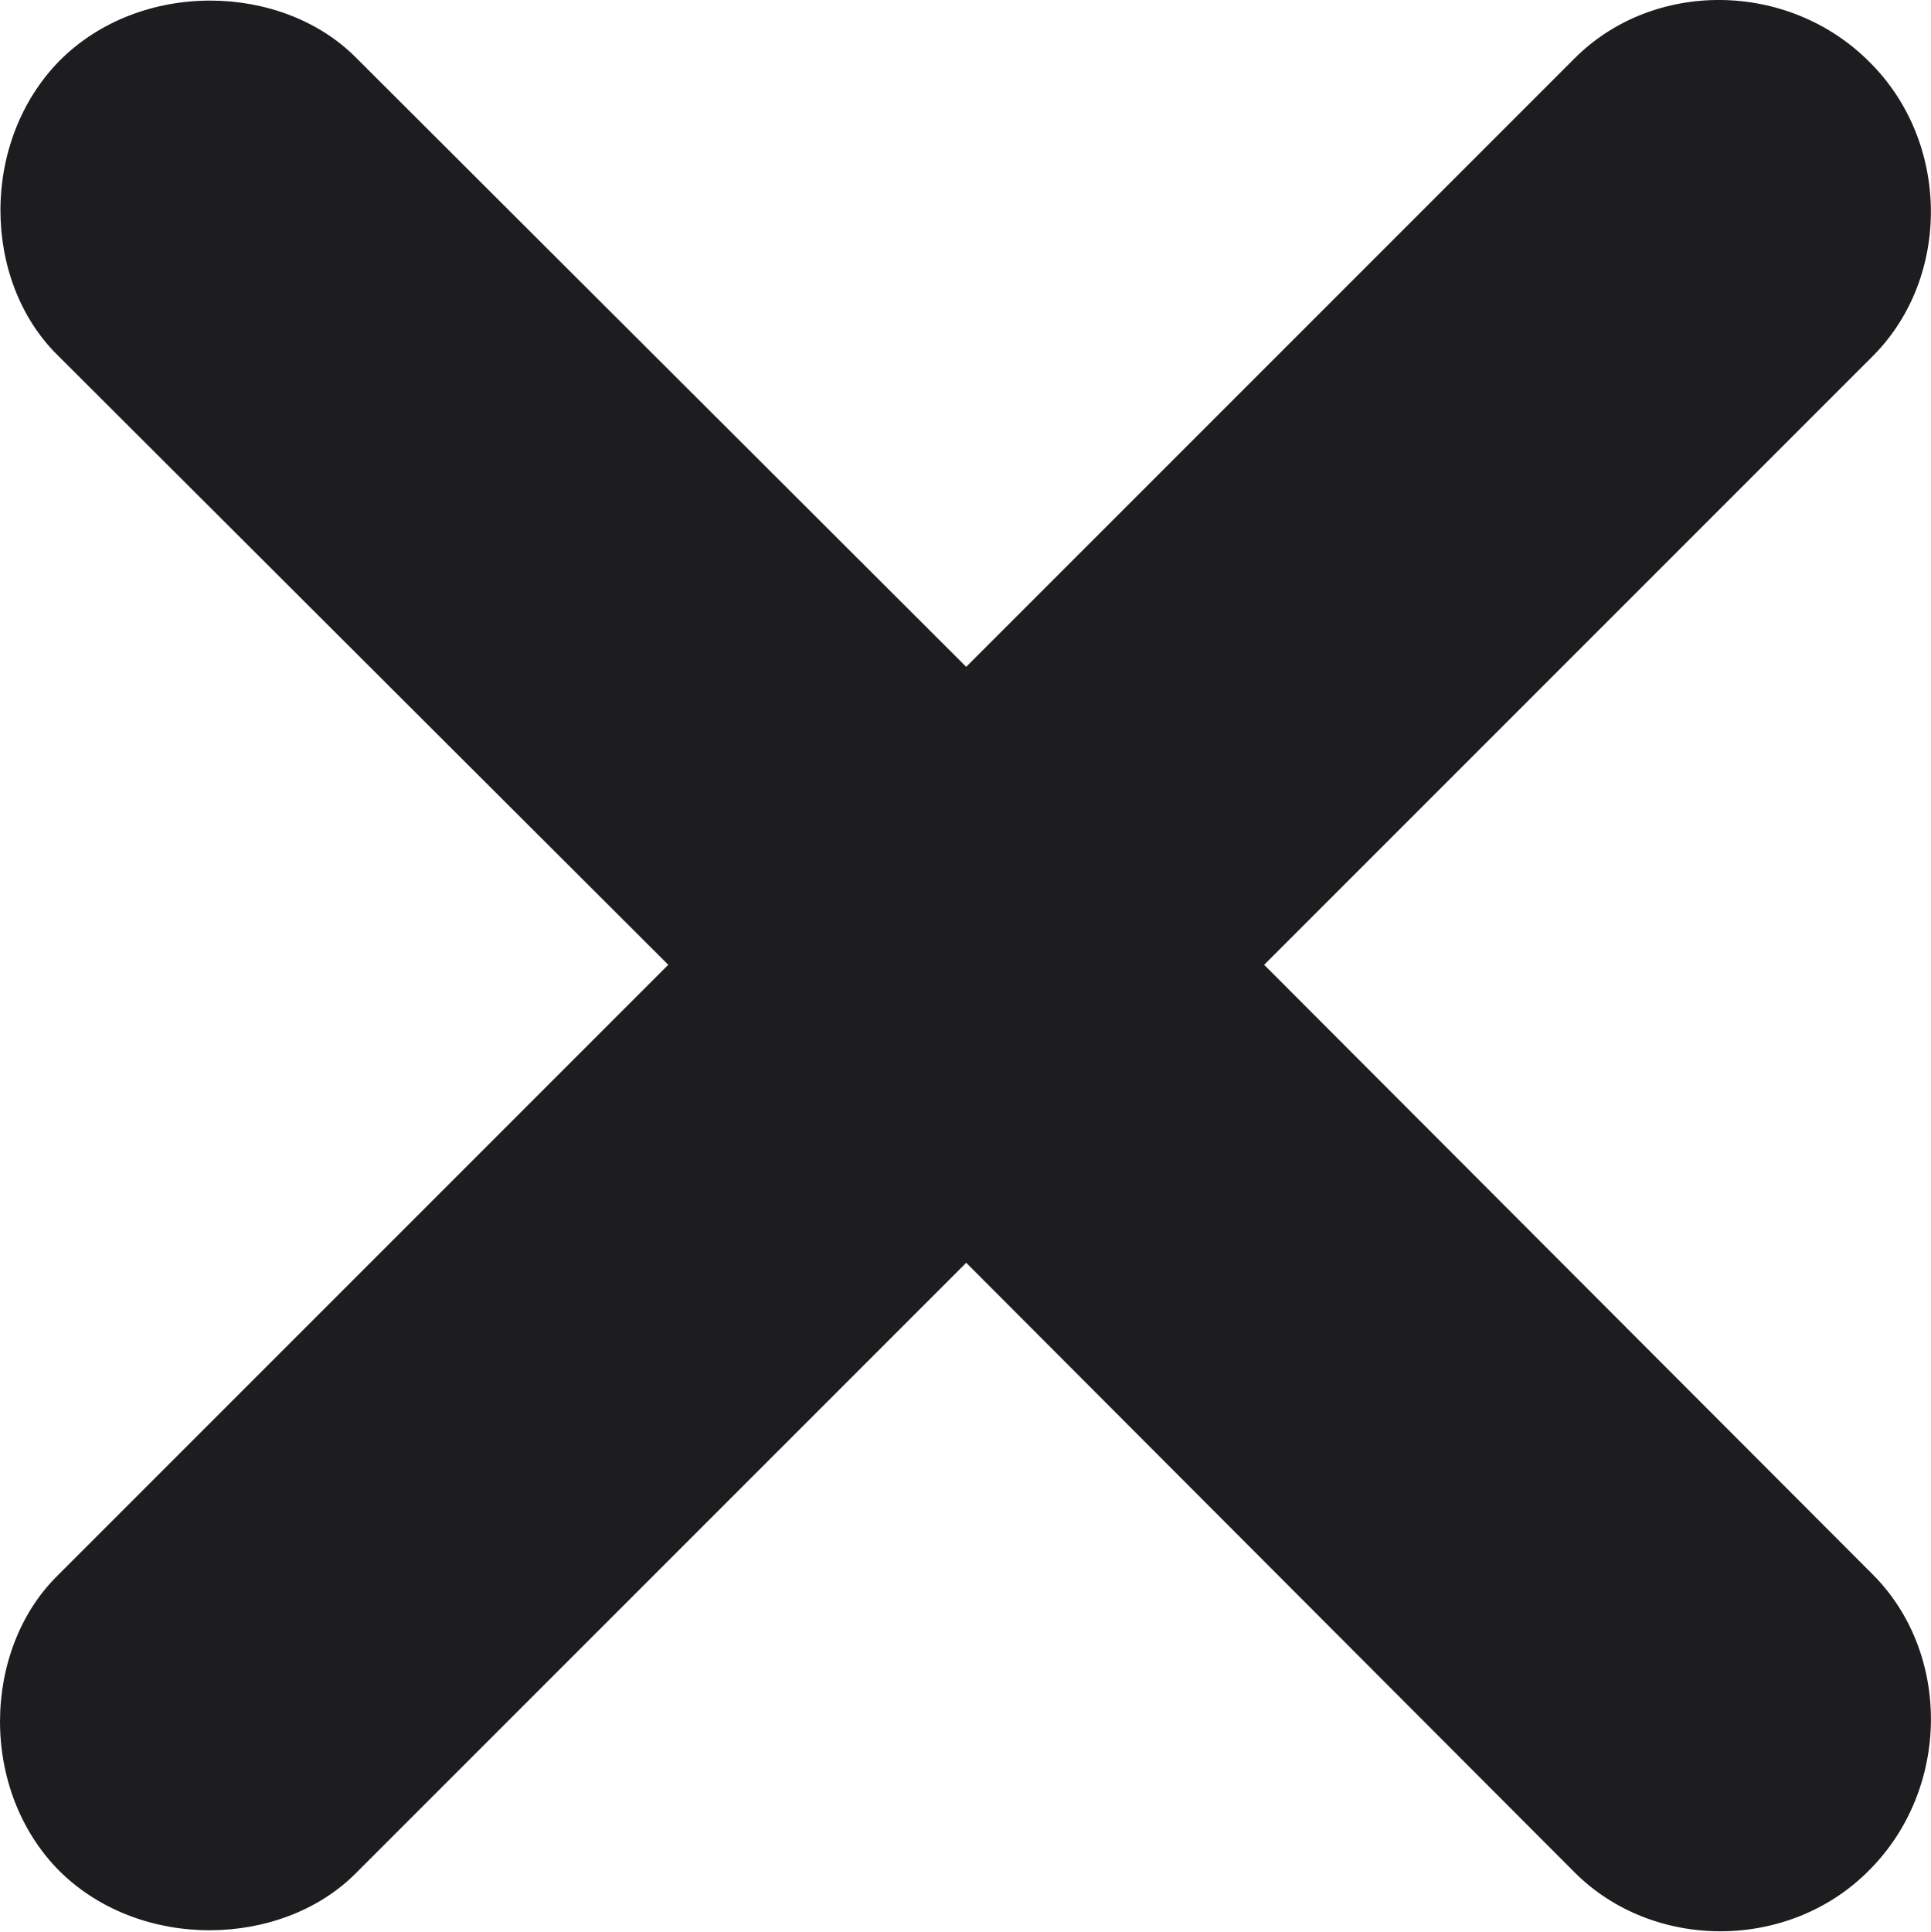
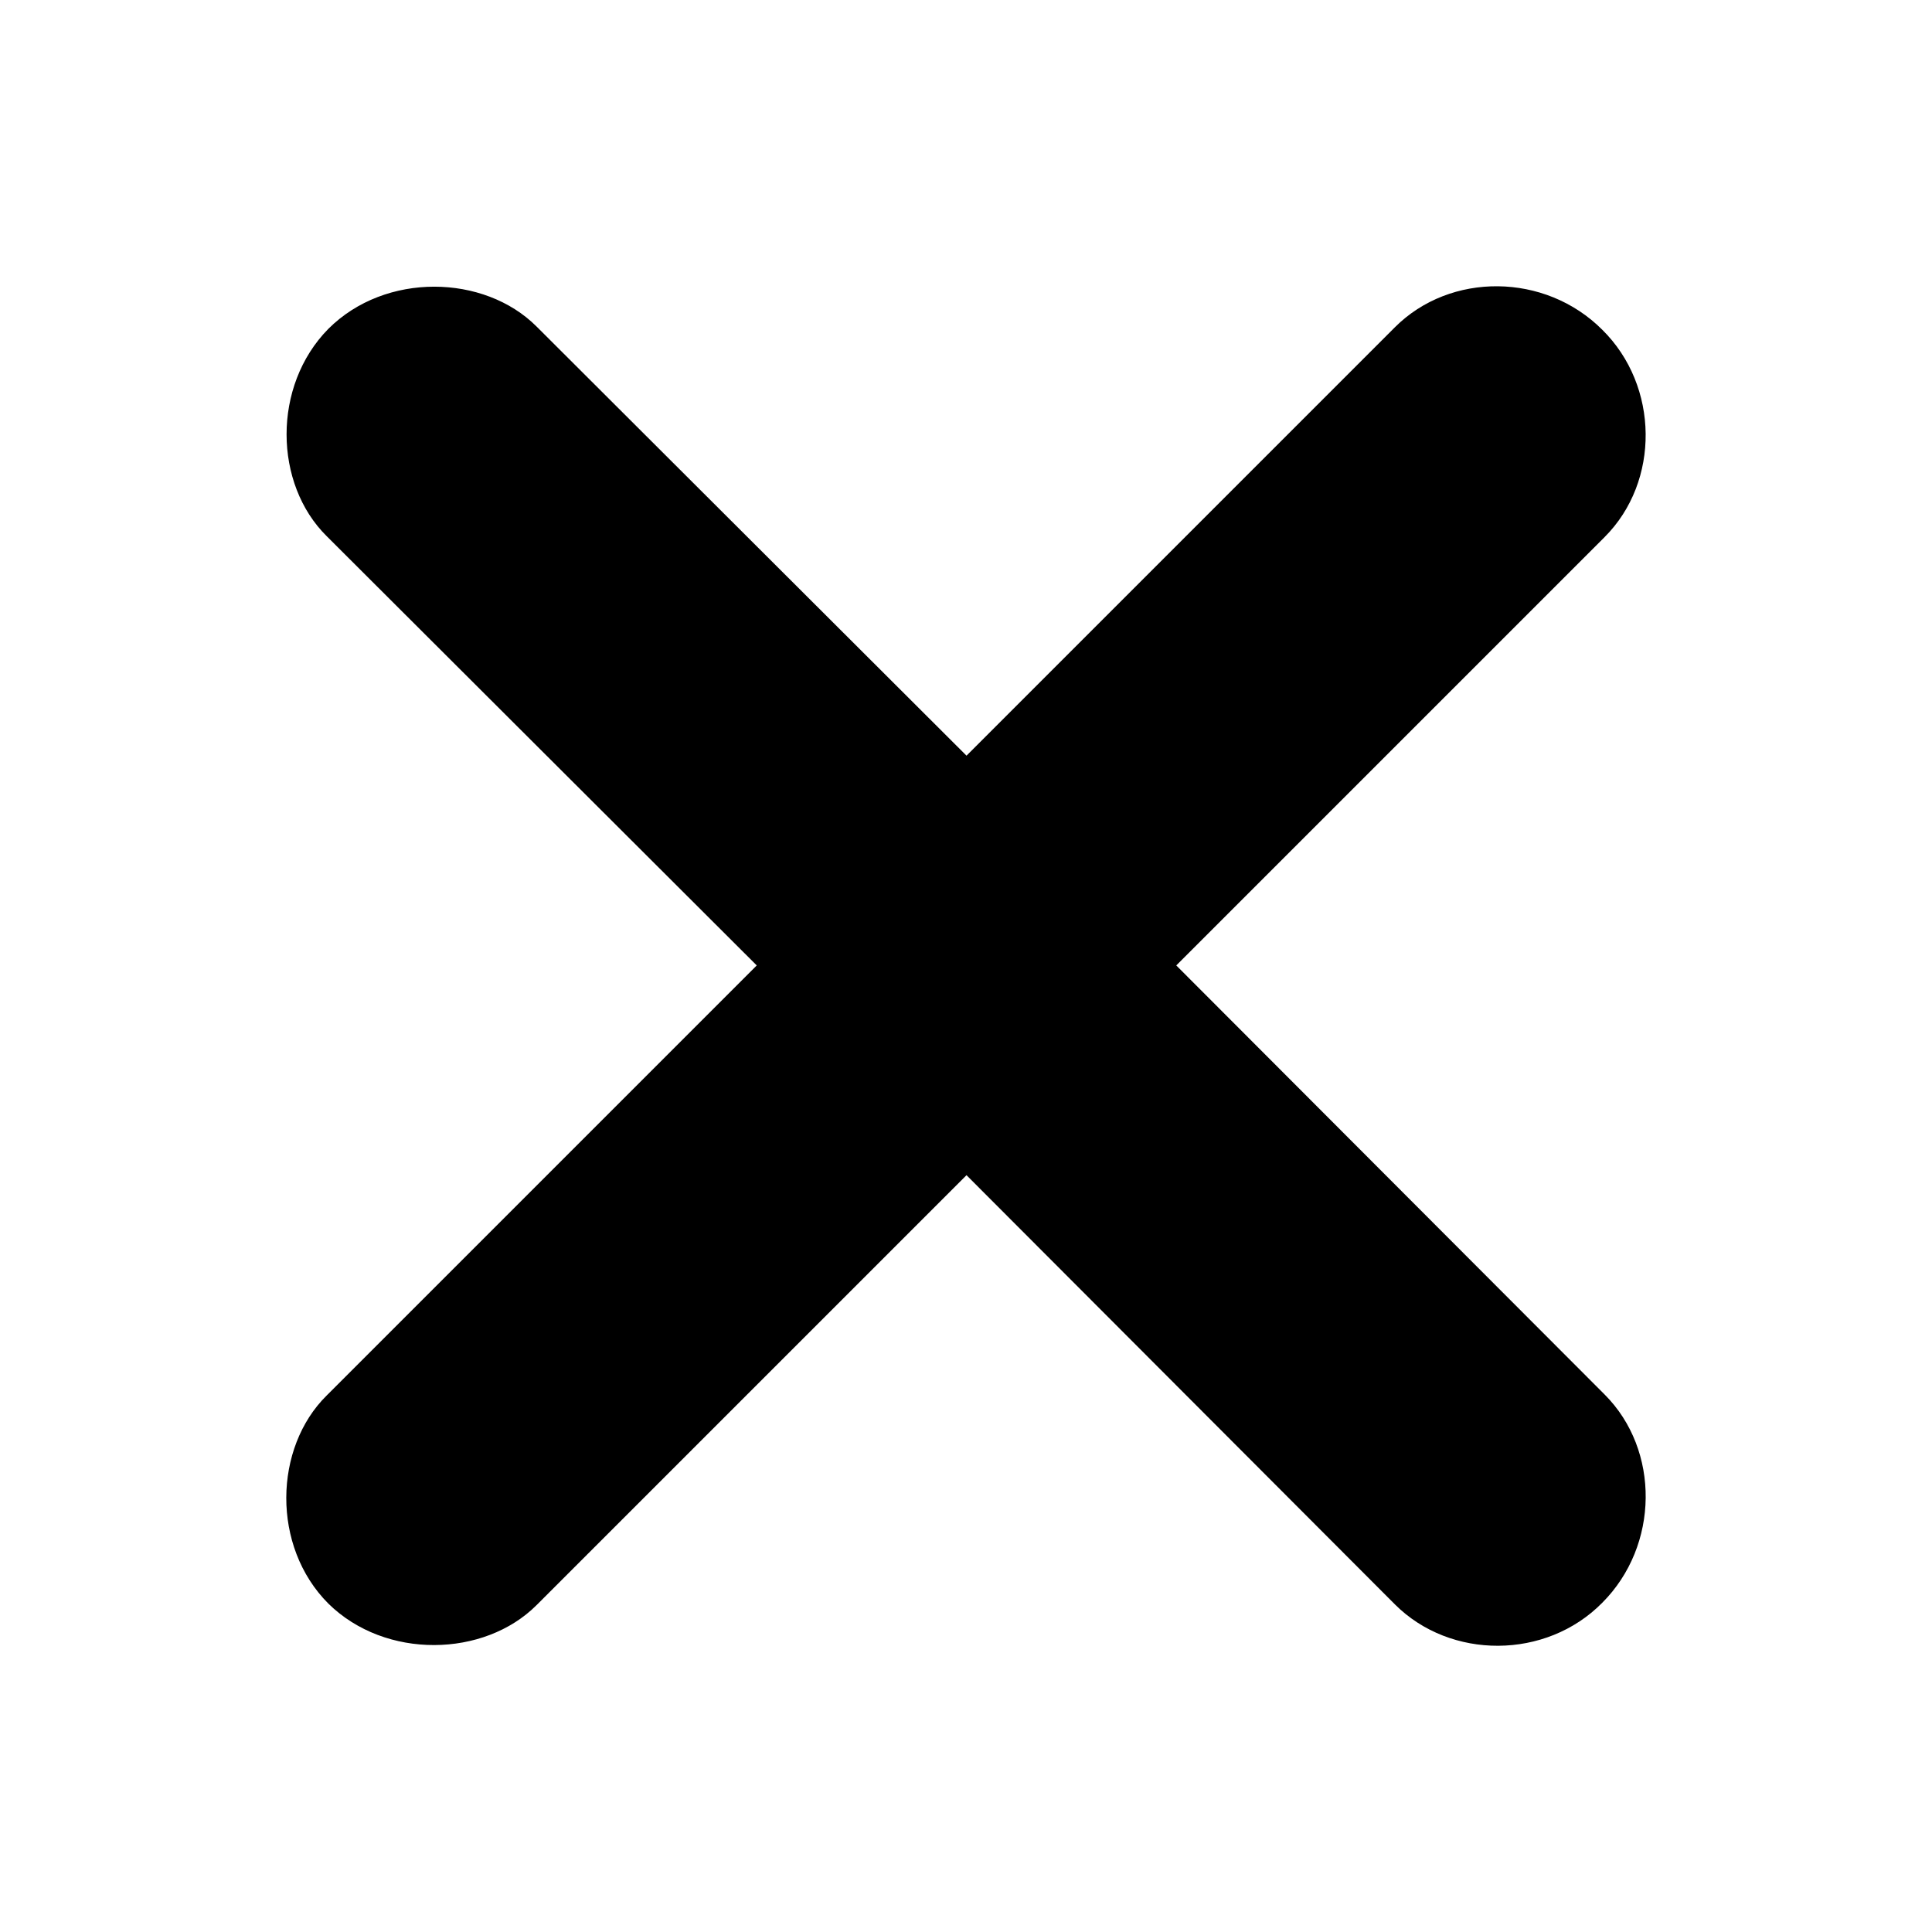
- <svg xmlns="http://www.w3.org/2000/svg" viewBox="0 0 18.995 18.996">
-   <path fill="#1d1d1f" d="M.588 18.407c.798.786 2.179.752 2.909.022l6.008-6.008 5.986 5.997c.775.775 2.111.775 2.897-.022.798-.798.81-2.134.034-2.91L12.436 9.49l5.986-5.986c.775-.775.764-2.111-.034-2.897-.797-.798-2.122-.809-2.897-.034L9.505 6.559 3.497.562c-.73-.73-2.111-.764-2.909.033-.786.798-.763 2.168-.022 2.898L6.574 9.49.566 15.498c-.741.73-.775 2.111.022 2.909z" />
+ <svg xmlns="http://www.w3.org/2000/svg" viewBox="-4 -4 26.995 26.996">
+   <path style="fill:currentColor;stroke:none" d="M.588 18.407c.798.786 2.179.752 2.909.022l6.008-6.008 5.986 5.997c.775.775 2.111.775 2.897-.022.798-.798.81-2.134.034-2.91L12.436 9.49l5.986-5.986c.775-.775.764-2.111-.034-2.897-.797-.798-2.122-.809-2.897-.034L9.505 6.559 3.497.562c-.73-.73-2.111-.764-2.909.033-.786.798-.763 2.168-.022 2.898L6.574 9.49.566 15.498c-.741.73-.775 2.111.022 2.909z" />
</svg>
